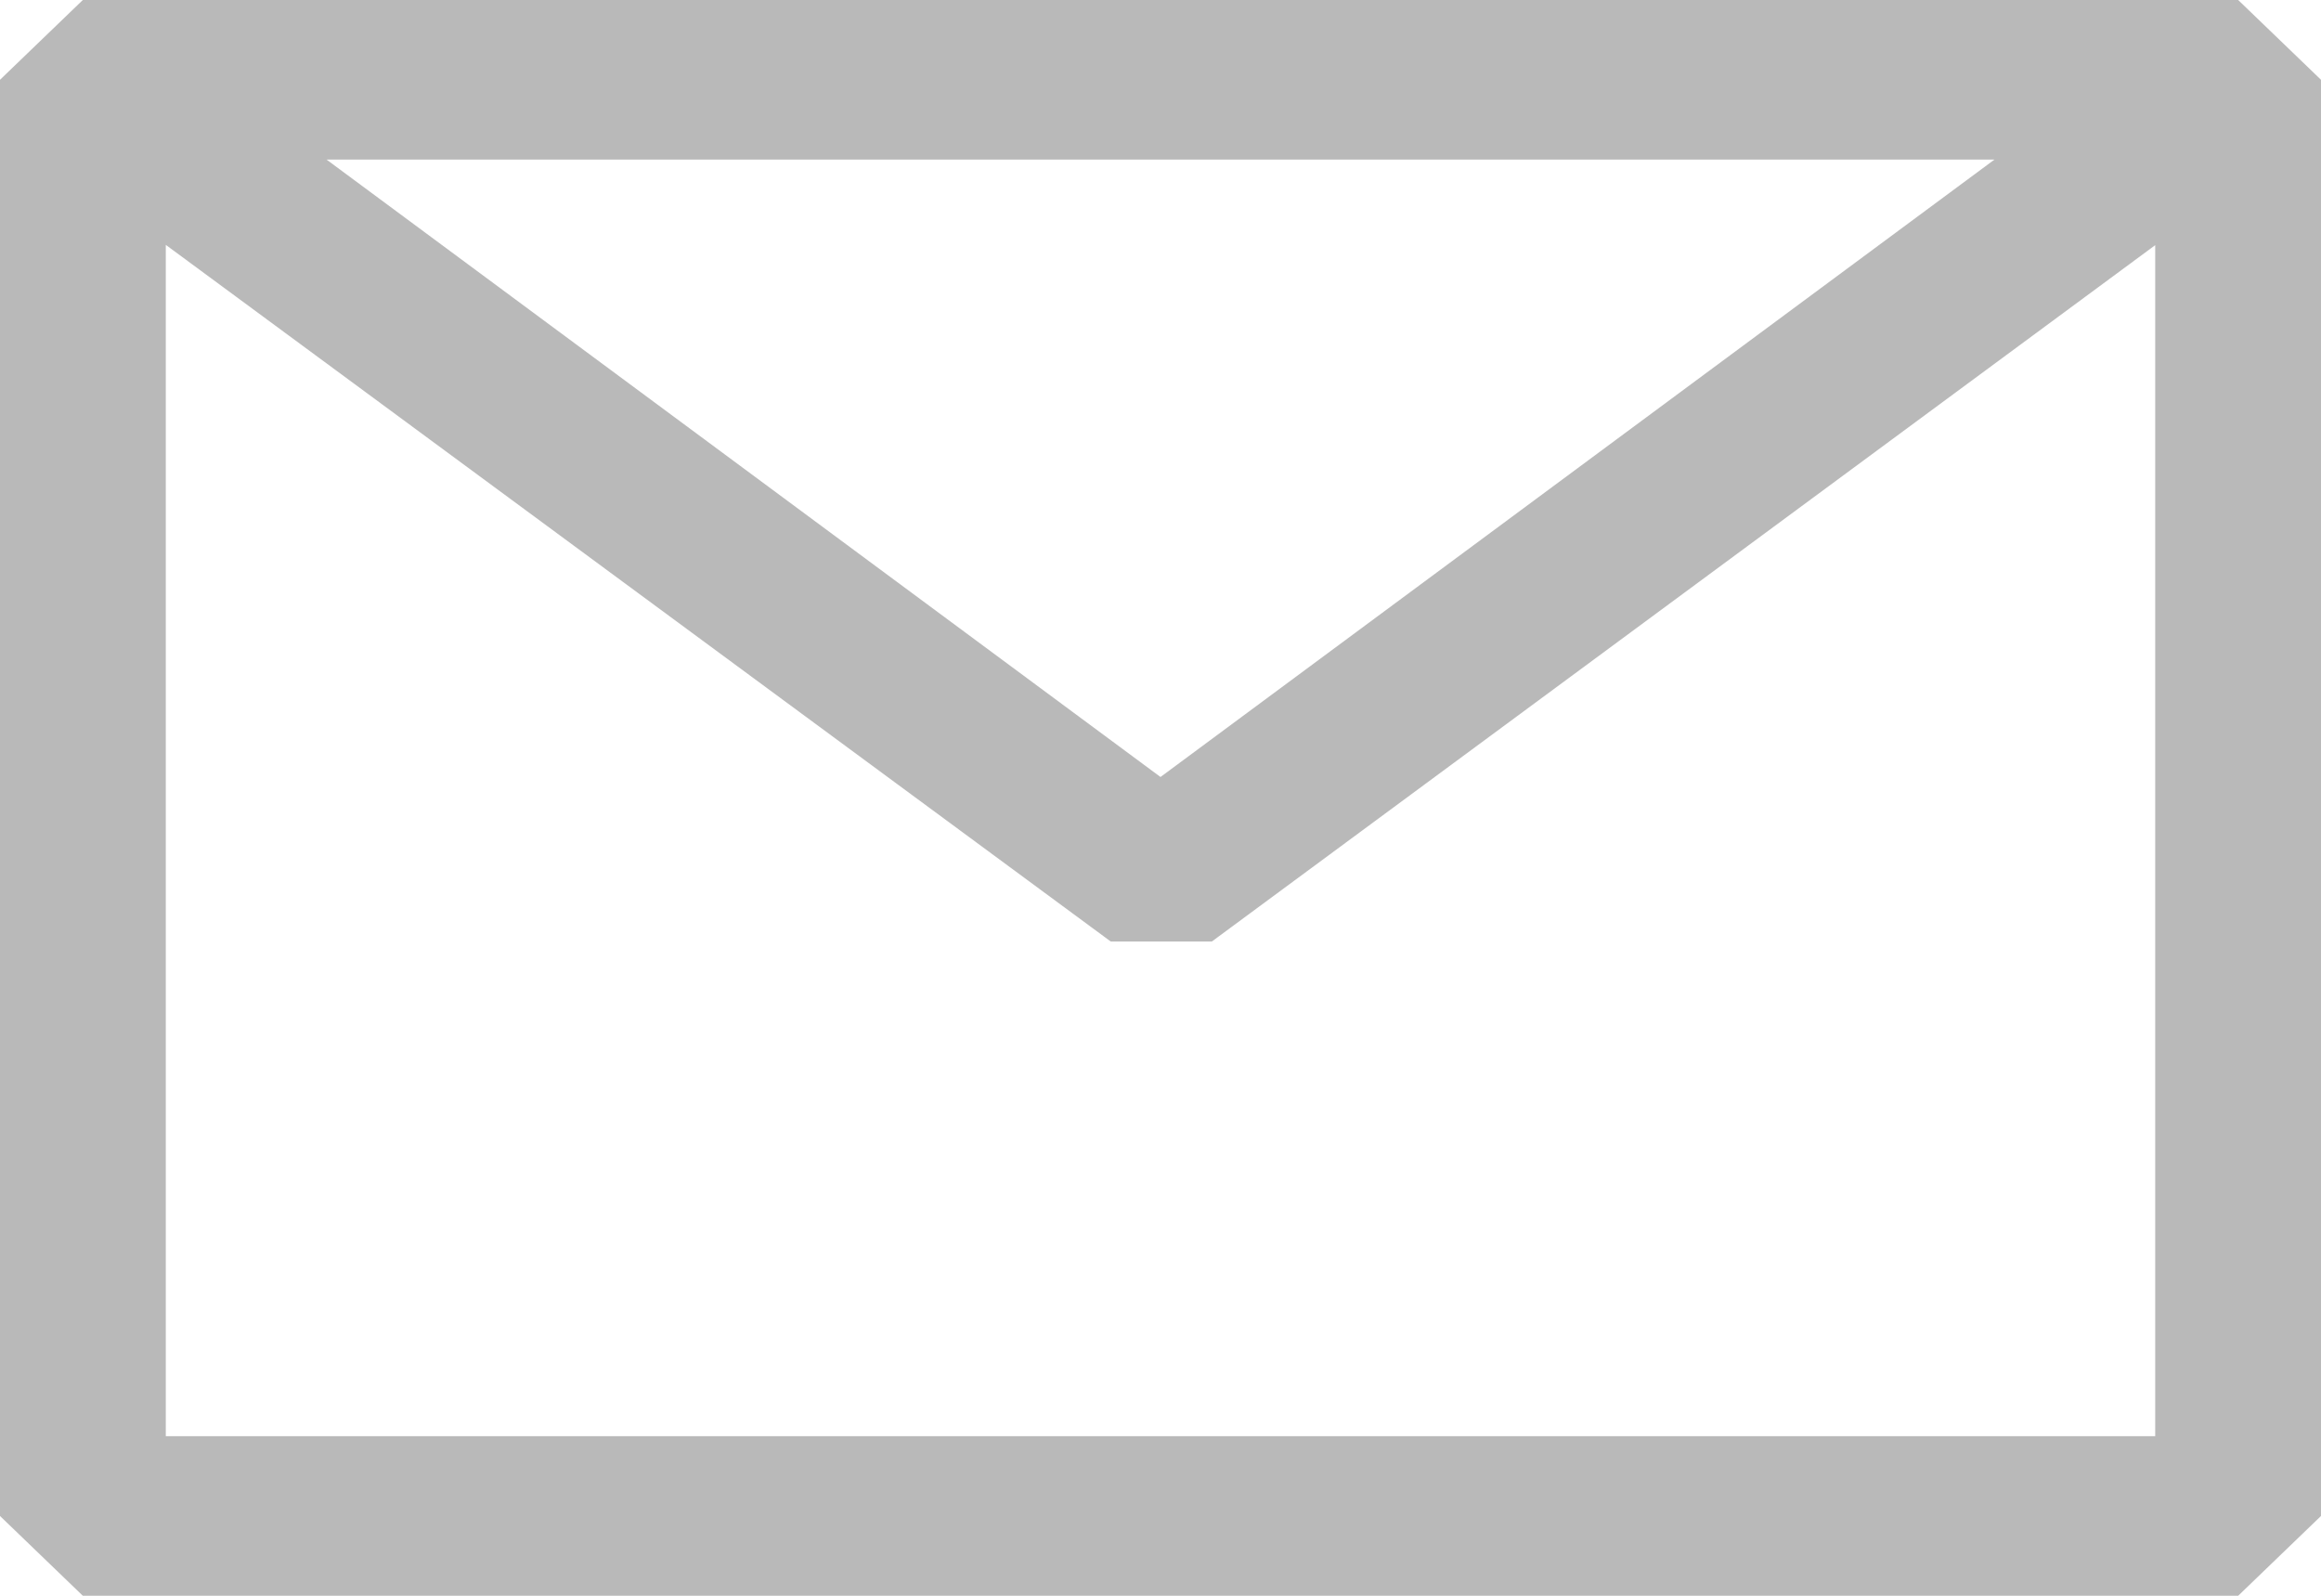
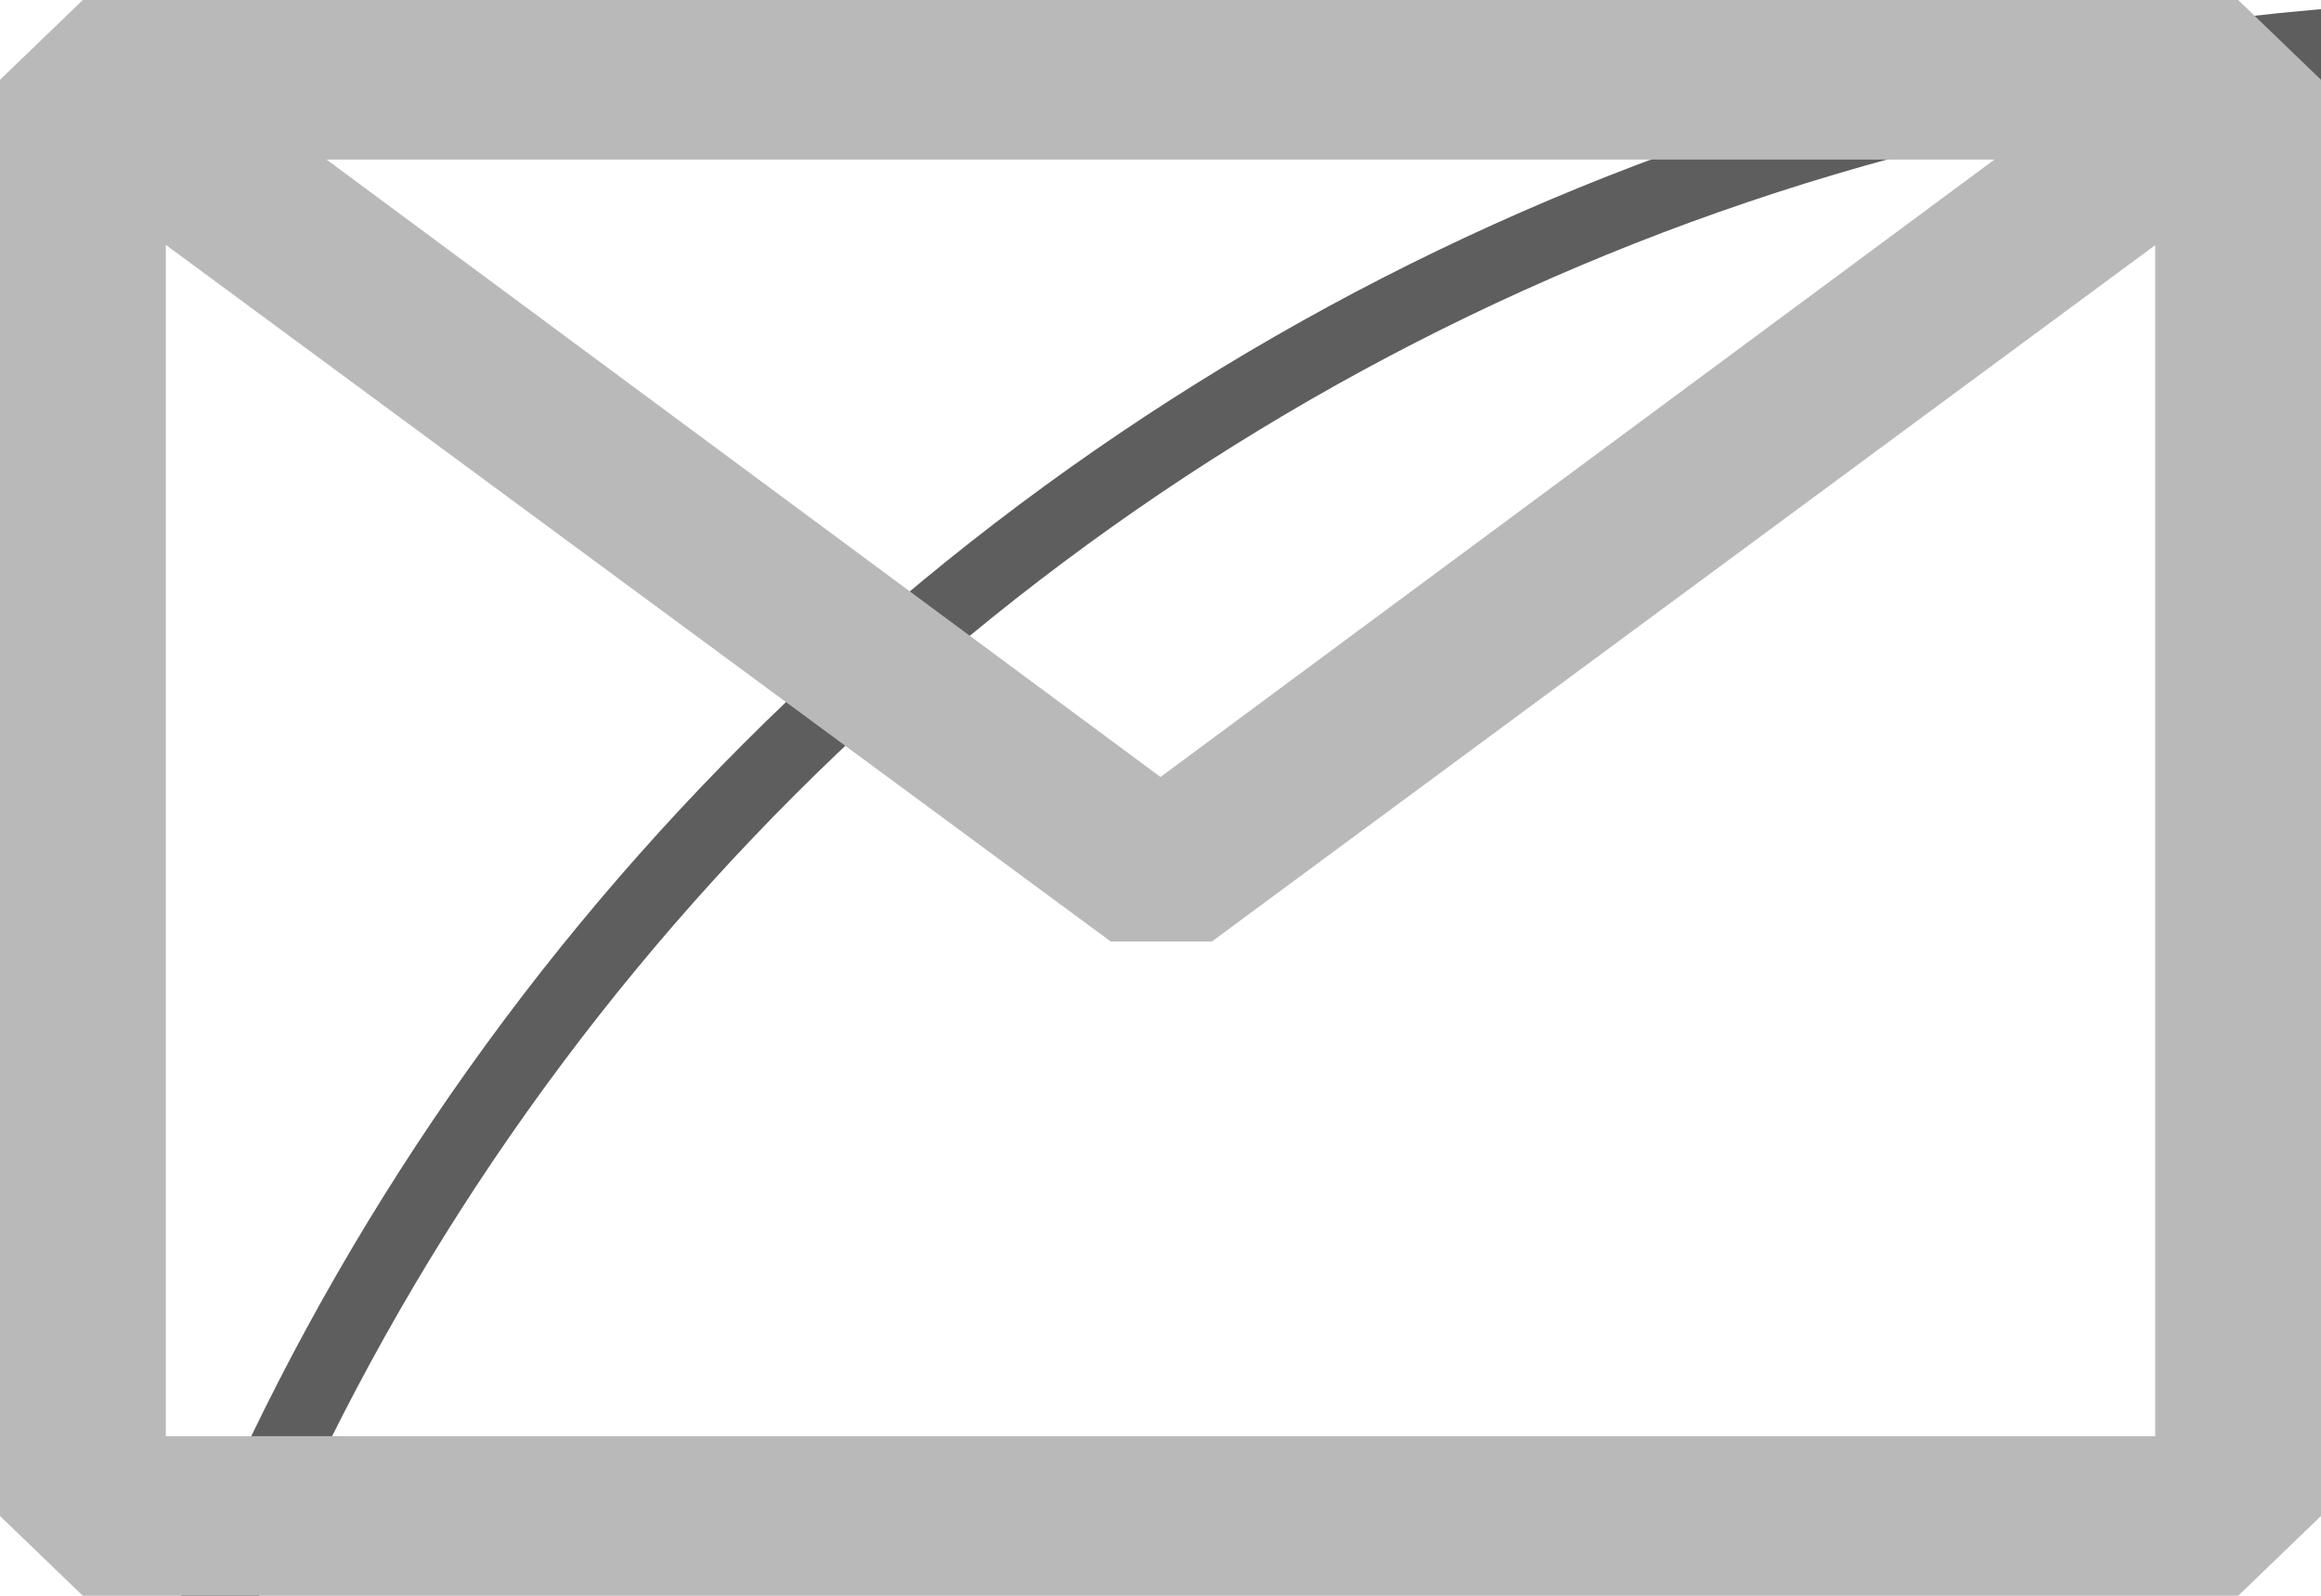
- <svg xmlns="http://www.w3.org/2000/svg" width="16" height="11" viewBox="0 0 16 11" fill="none">
+ <svg xmlns="http://www.w3.org/2000/svg" width="" height="11" viewBox="0 0 16 11" fill="none">
+   <circle cx="17.5" cy="17.5" r="17.25" stroke="#5E5E5E" stroke-width="0.5" />
  <path fill-rule="evenodd" clip-rule="evenodd" d="M0 0.55L0.571 0H15.429L16 0.55V10.45L15.429 11H0.571L0 10.45V0.55ZM1.143 1.688V9.9H14.857V1.69L8.354 6.49H7.657L1.143 1.688ZM13.749 1.1H2.251L8 5.356L13.749 1.1Z" fill="#B9B9B9" />
</svg>
